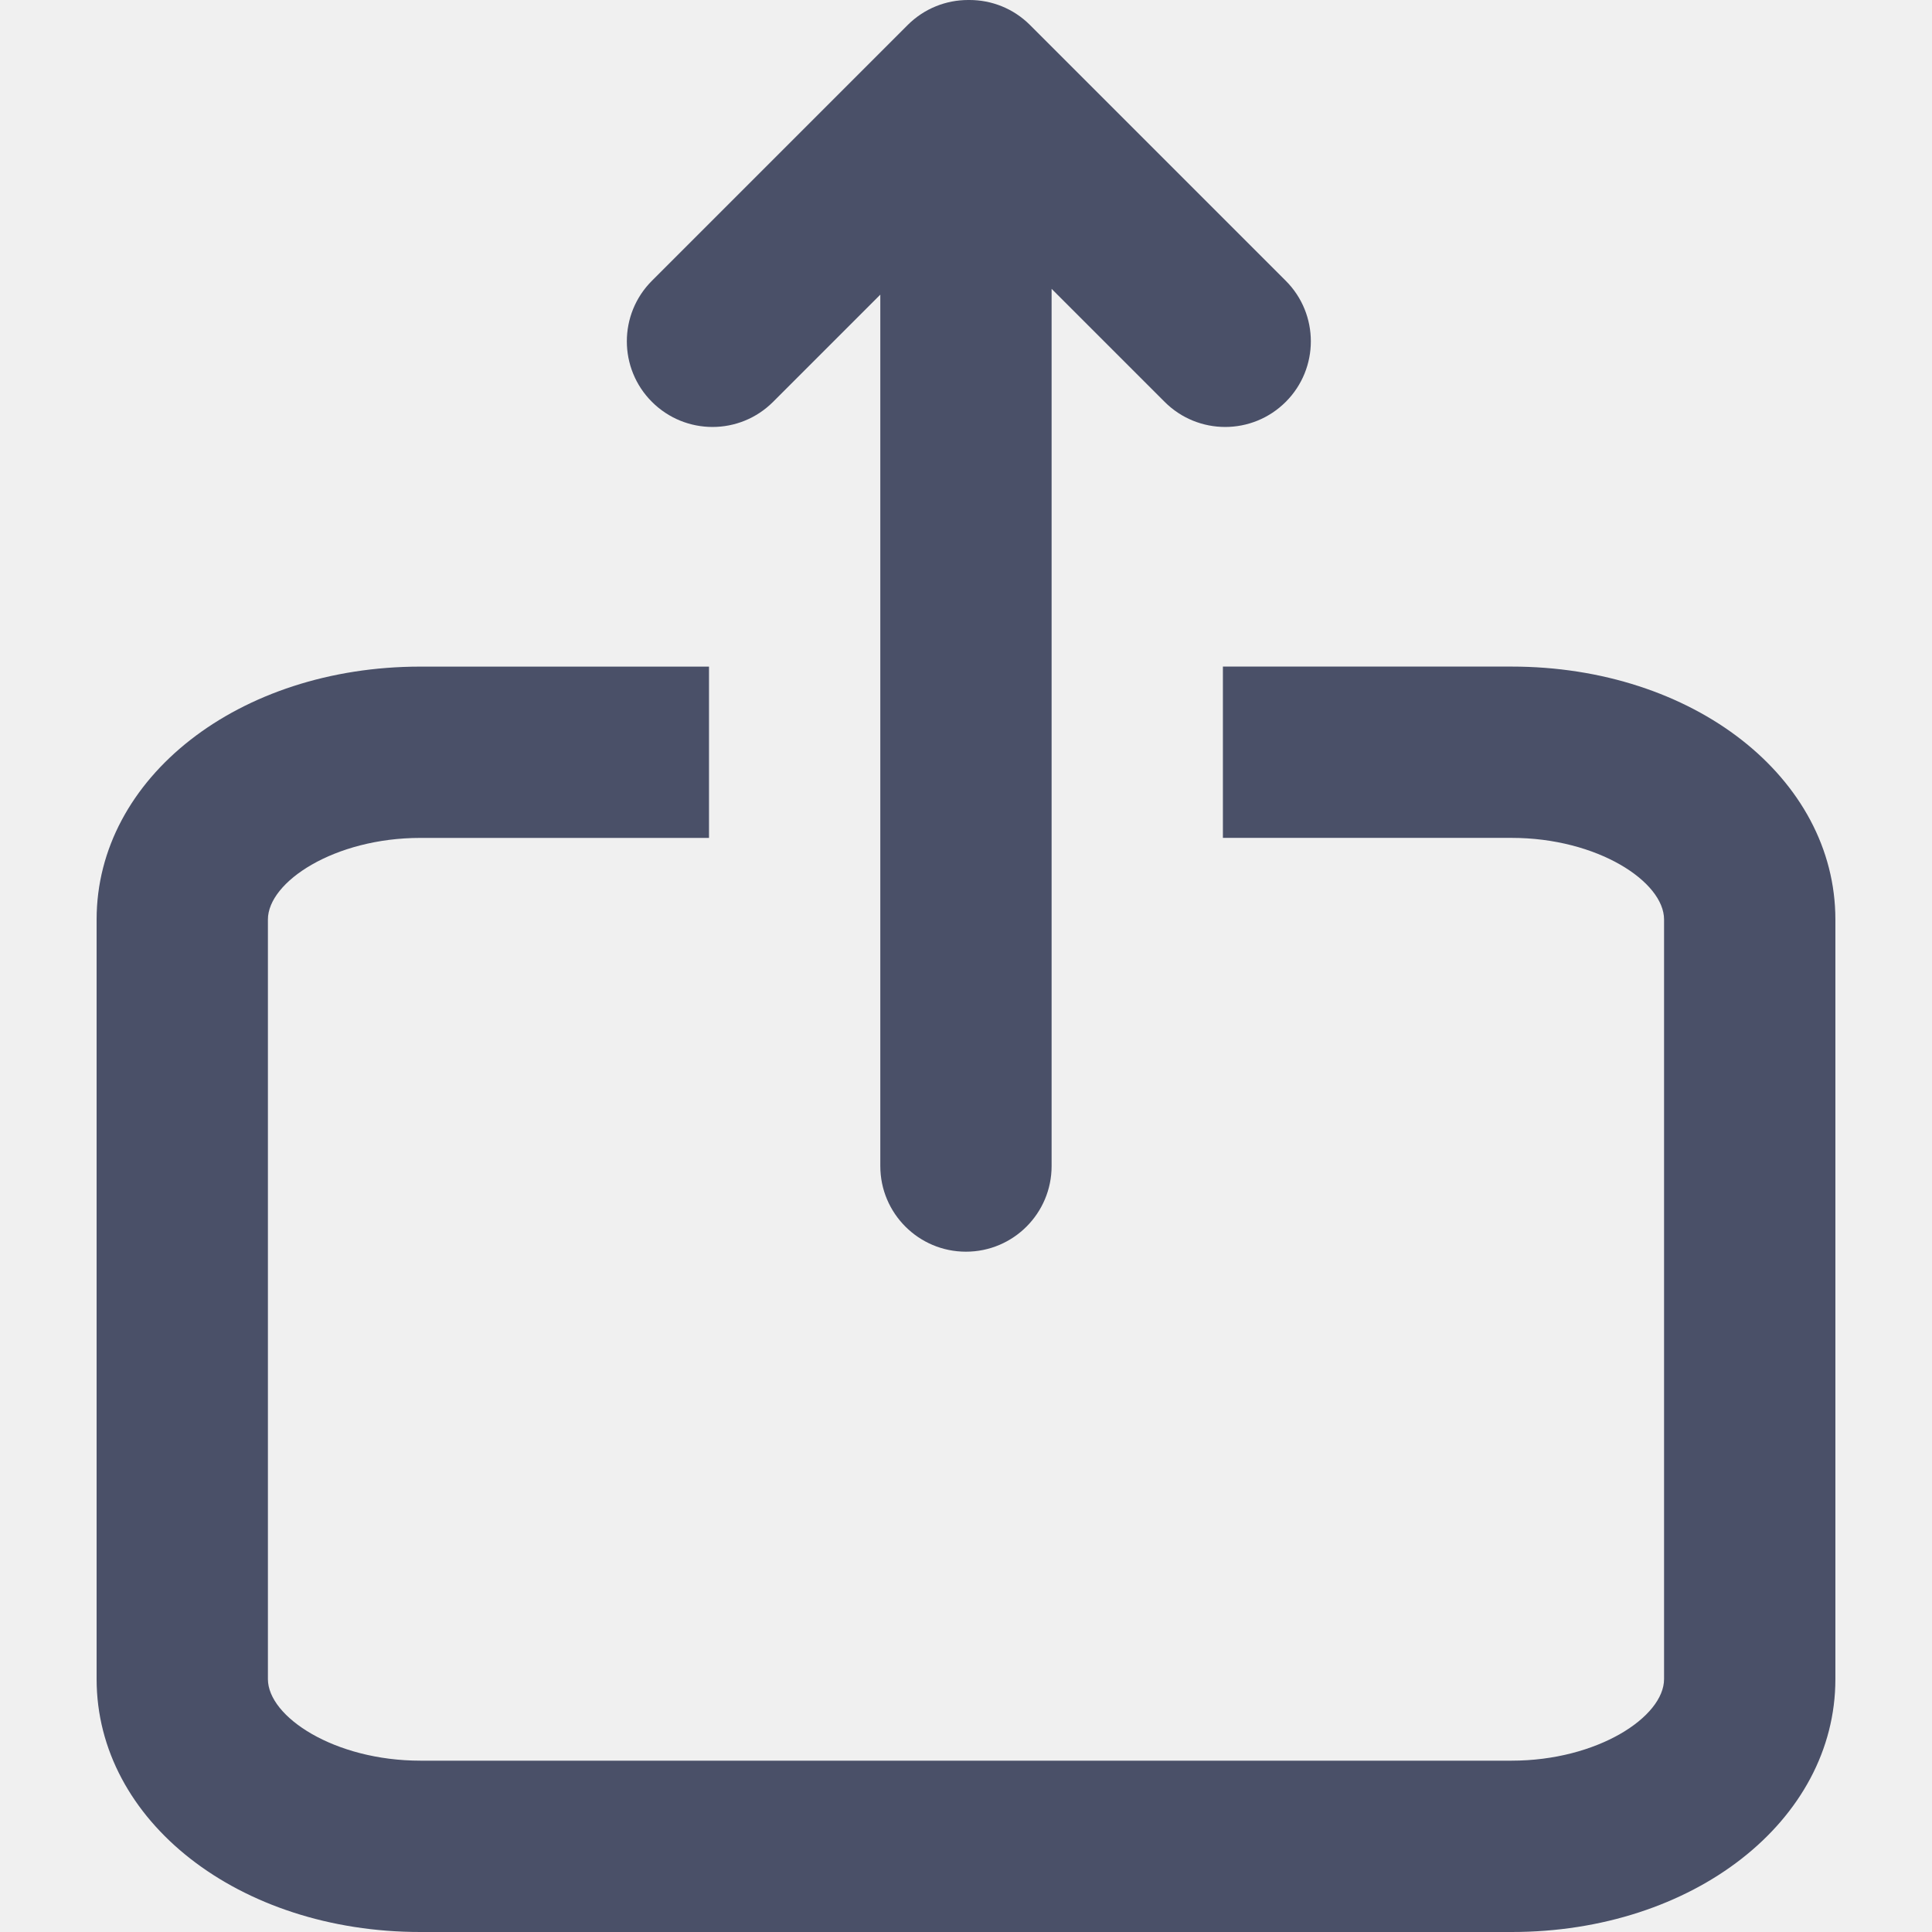
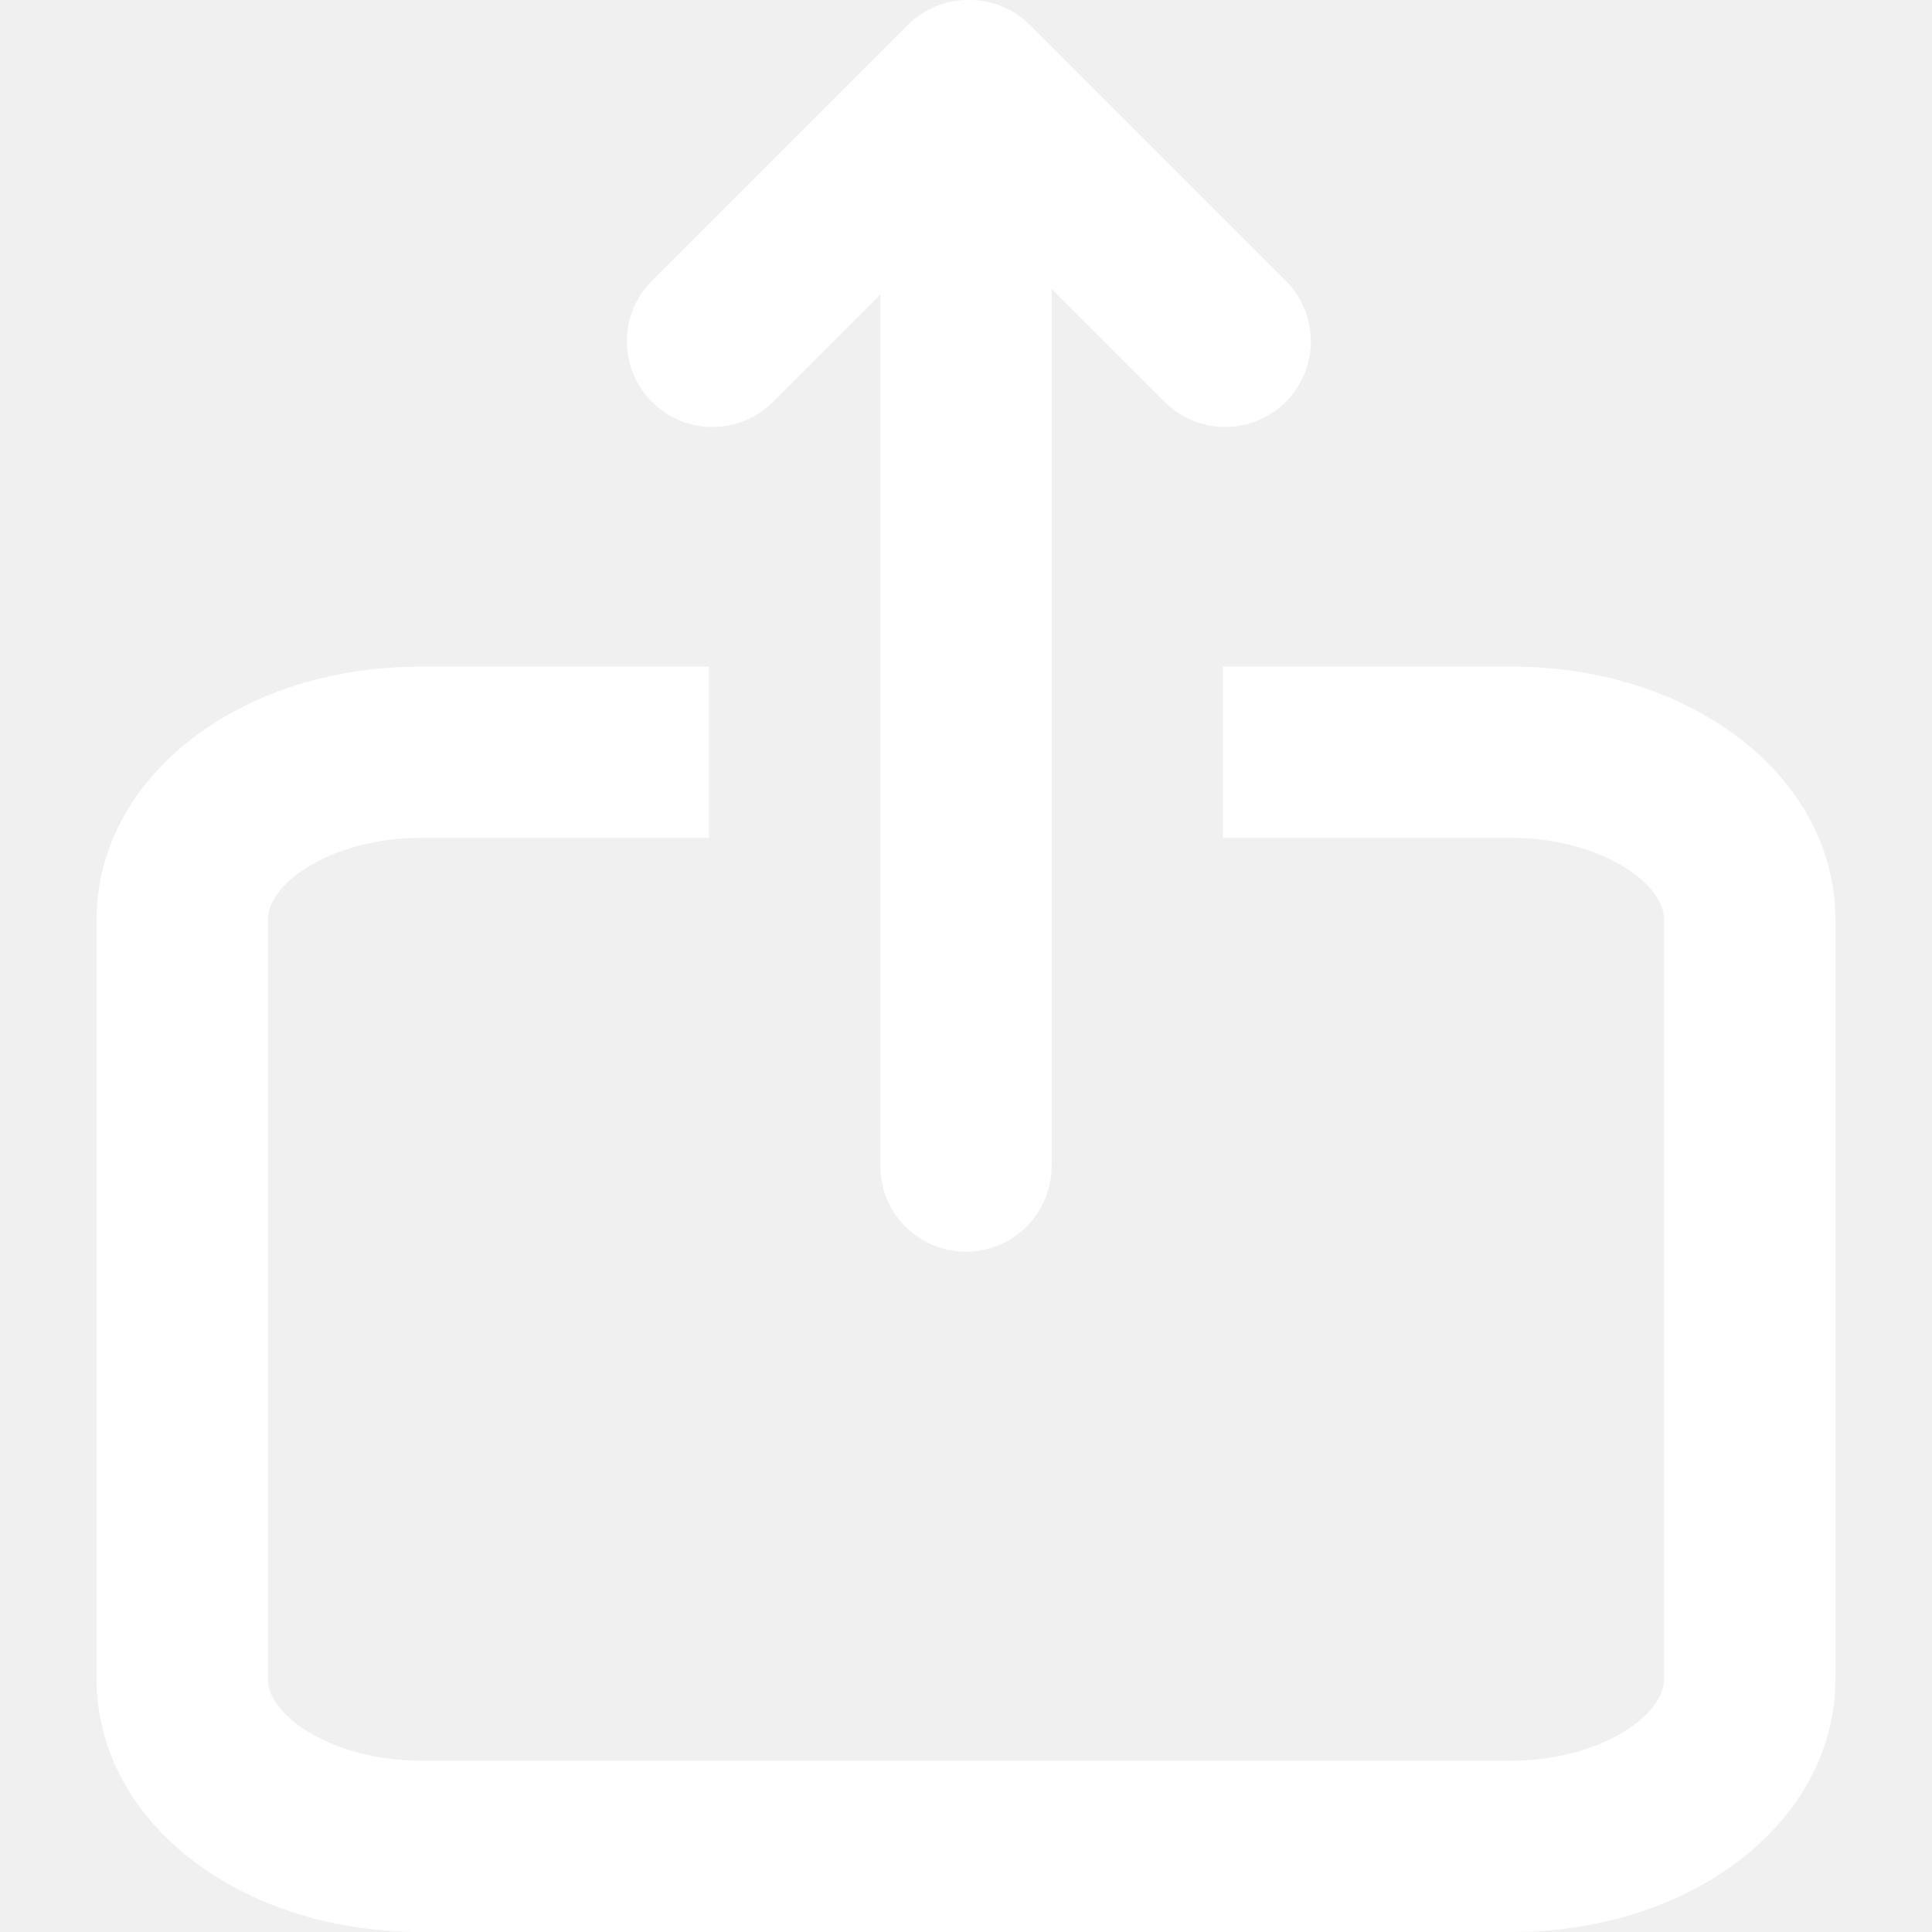
<svg xmlns="http://www.w3.org/2000/svg" version="1.1" id="Capa_1" x="0px" y="0px" viewBox="0 0 67.671 67.671" style="enable-background:new 0 0 67.671 67.671;" xml:space="preserve">
  <g>
-     <path fill="#4A5068" d="M52.946,23.348H42.834v6h10.112c3.007,0,5.34,1.536,5.34,2.858v26.606c0,1.322-2.333,2.858-5.34,2.858H14.724   c-3.007,0-5.34-1.536-5.34-2.858V32.207c0-1.322,2.333-2.858,5.34-2.858h10.11v-6h-10.11c-6.359,0-11.34,3.891-11.34,8.858v26.606   c0,4.968,4.981,8.858,11.34,8.858h38.223c6.358,0,11.34-3.891,11.34-8.858V32.207C64.286,27.239,59.305,23.348,52.946,23.348z" />
-     <path fill="#4A5068" d="M24.957,14.955c0.768,0,1.535-0.293,2.121-0.879l3.756-3.756v13.028v6v11.494c0,1.657,1.343,3,3,3s3-1.343,3-3V29.348v-6   V10.117l3.959,3.959c0.586,0.586,1.354,0.879,2.121,0.879s1.535-0.293,2.121-0.879c1.172-1.171,1.172-3.071,0-4.242l-8.957-8.957   C35.492,0.291,34.725,0,33.958,0c-0.008,0-0.015,0-0.023,0s-0.015,0-0.023,0c-0.767,0-1.534,0.291-2.12,0.877l-8.957,8.957   c-1.172,1.171-1.172,3.071,0,4.242C23.422,14.662,24.189,14.955,24.957,14.955z" />
+     <path fill="white" d="M52.946,23.348H42.834v6h10.112c3.007,0,5.34,1.536,5.34,2.858v26.606c0,1.322-2.333,2.858-5.34,2.858H14.724   c-3.007,0-5.34-1.536-5.34-2.858V32.207c0-1.322,2.333-2.858,5.34-2.858h10.11v-6h-10.11c-6.359,0-11.34,3.891-11.34,8.858v26.606   c0,4.968,4.981,8.858,11.34,8.858h38.223c6.358,0,11.34-3.891,11.34-8.858V32.207C64.286,27.239,59.305,23.348,52.946,23.348z" />
+     <path fill="white" d="M24.957,14.955c0.768,0,1.535-0.293,2.121-0.879l3.756-3.756v13.028v6v11.494c0,1.657,1.343,3,3,3s3-1.343,3-3V29.348v-6   V10.117l3.959,3.959c0.586,0.586,1.354,0.879,2.121,0.879s1.535-0.293,2.121-0.879c1.172-1.171,1.172-3.071,0-4.242l-8.957-8.957   C35.492,0.291,34.725,0,33.958,0c-0.008,0-0.015,0-0.023,0s-0.015,0-0.023,0c-0.767,0-1.534,0.291-2.12,0.877l-8.957,8.957   c-1.172,1.171-1.172,3.071,0,4.242C23.422,14.662,24.189,14.955,24.957,14.955z" />
  </g>
  <g>
</g>
  <g>
</g>
  <g>
</g>
  <g>
</g>
  <g>
</g>
  <g>
</g>
  <g>
</g>
  <g>
</g>
  <g>
</g>
  <g>
</g>
  <g>
</g>
  <g>
</g>
  <g>
</g>
  <g>
</g>
  <g>
</g>
</svg>
